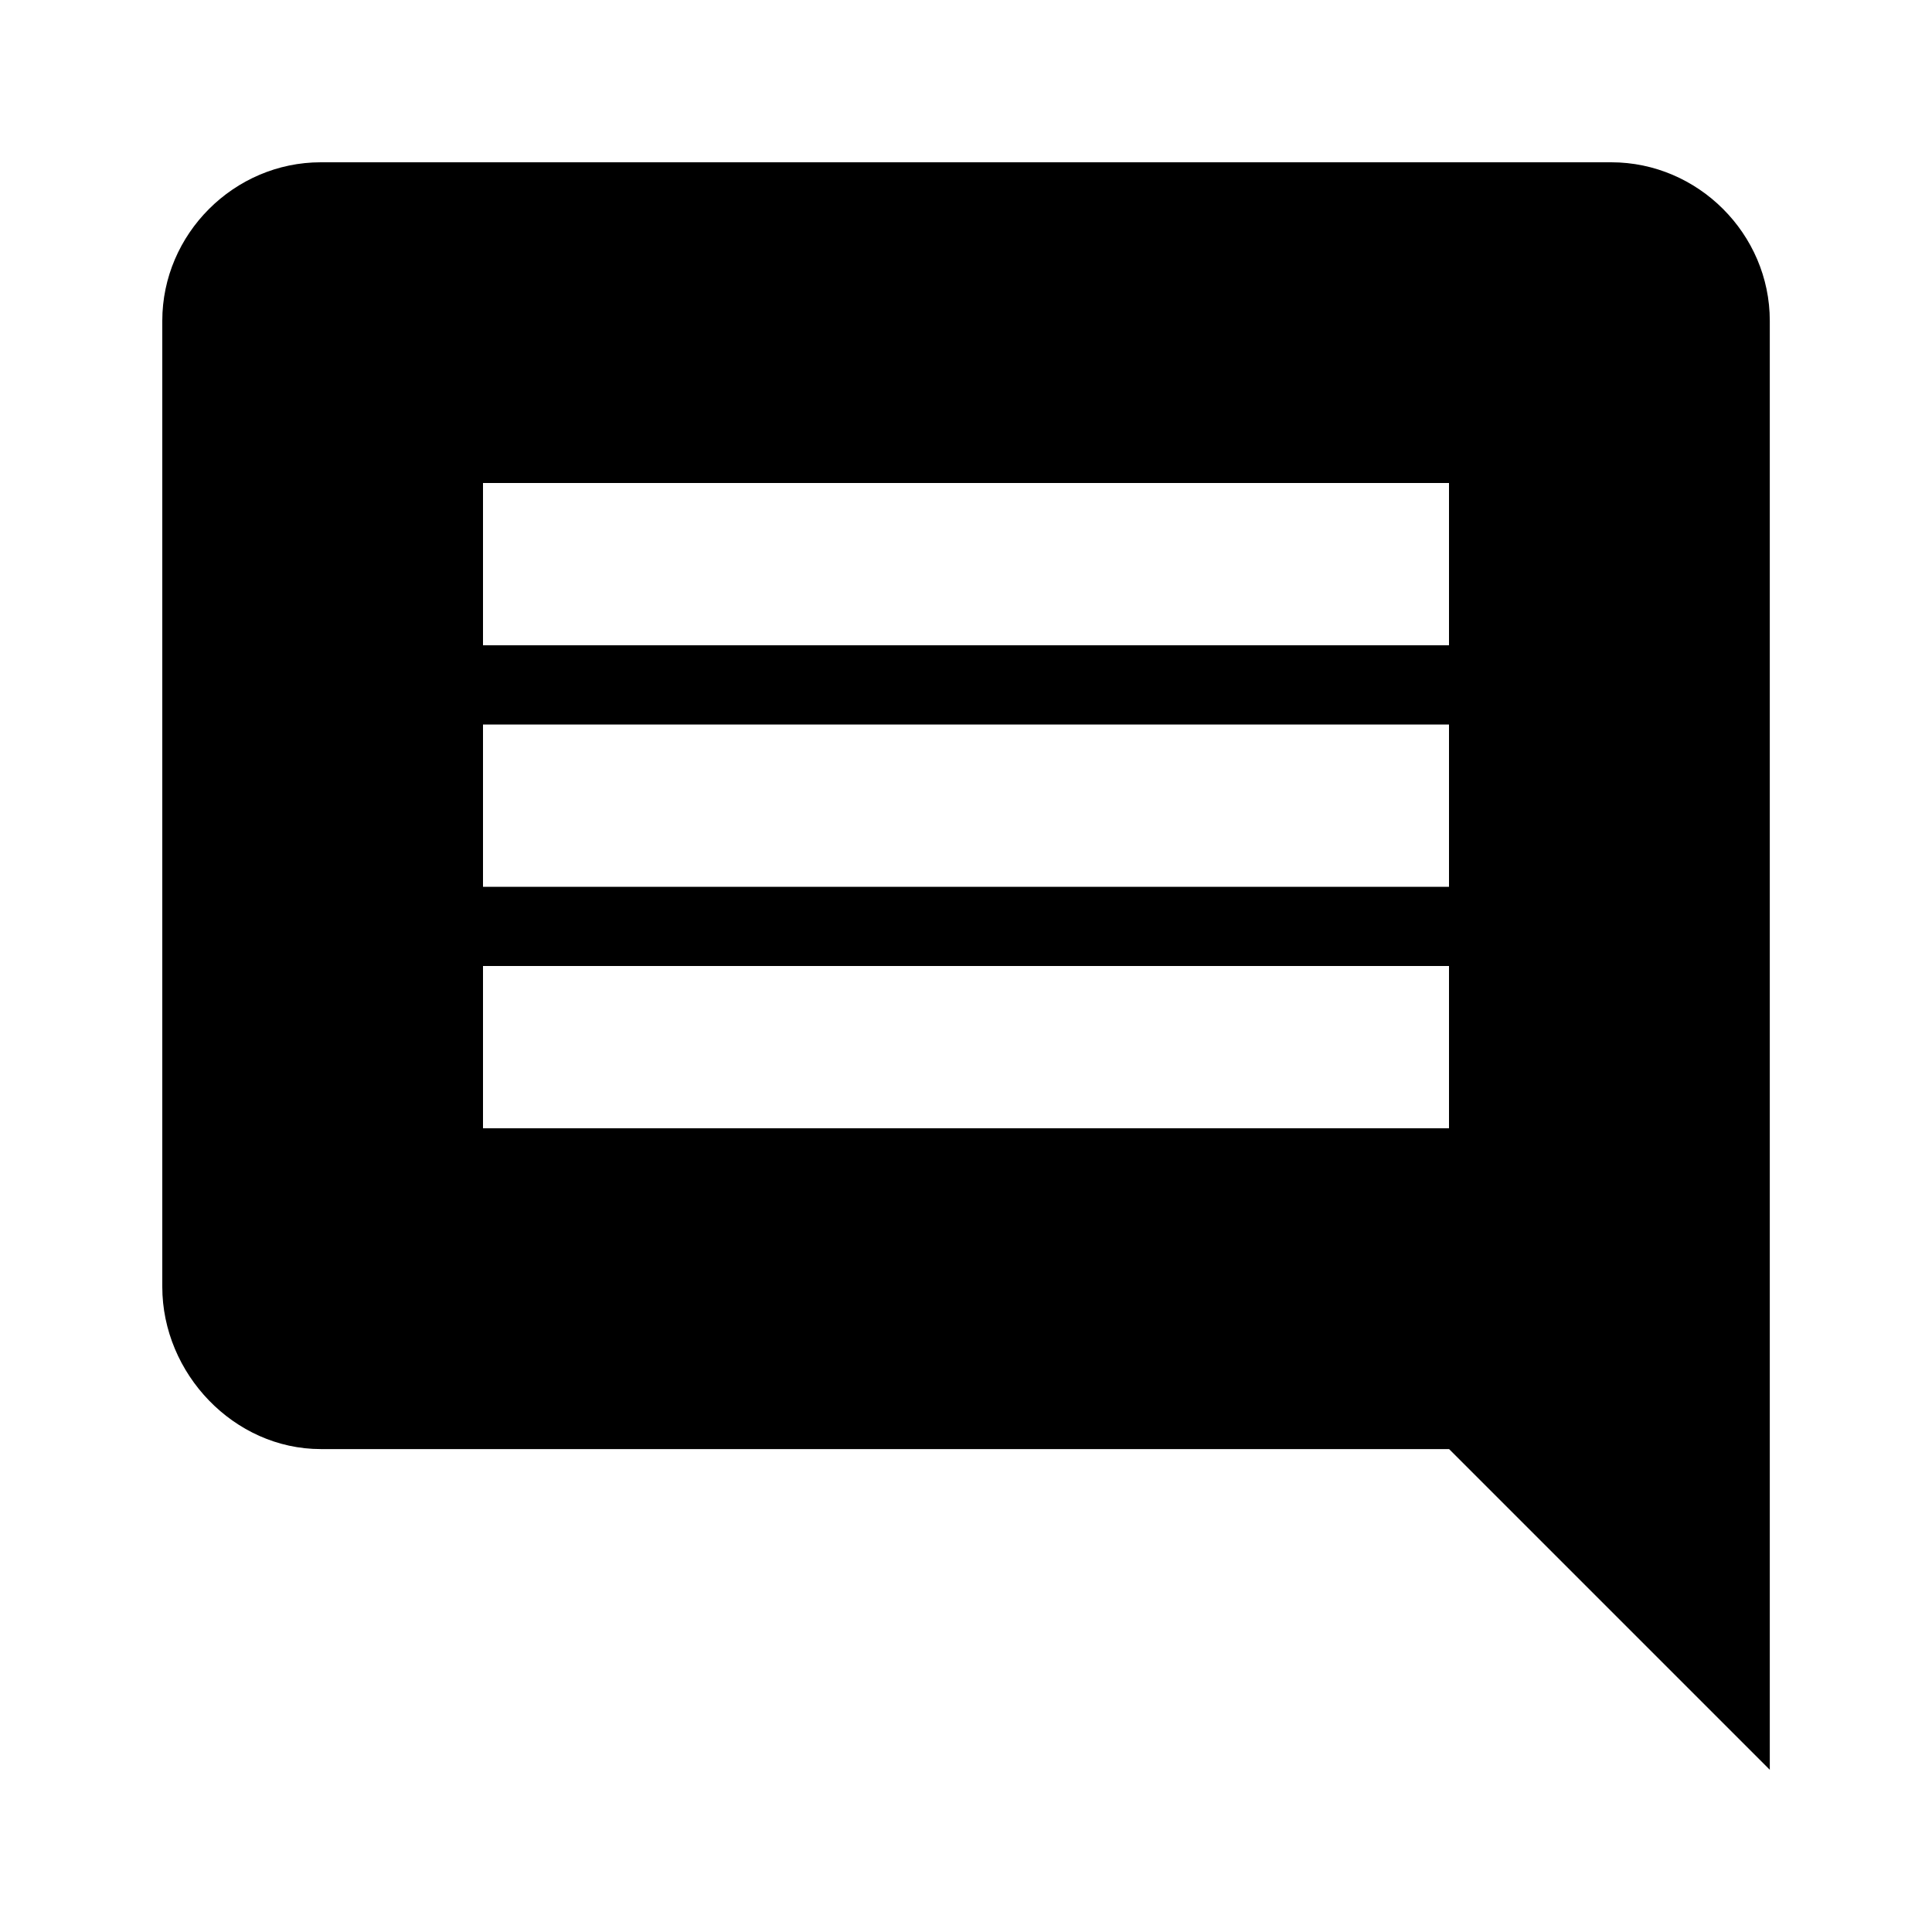
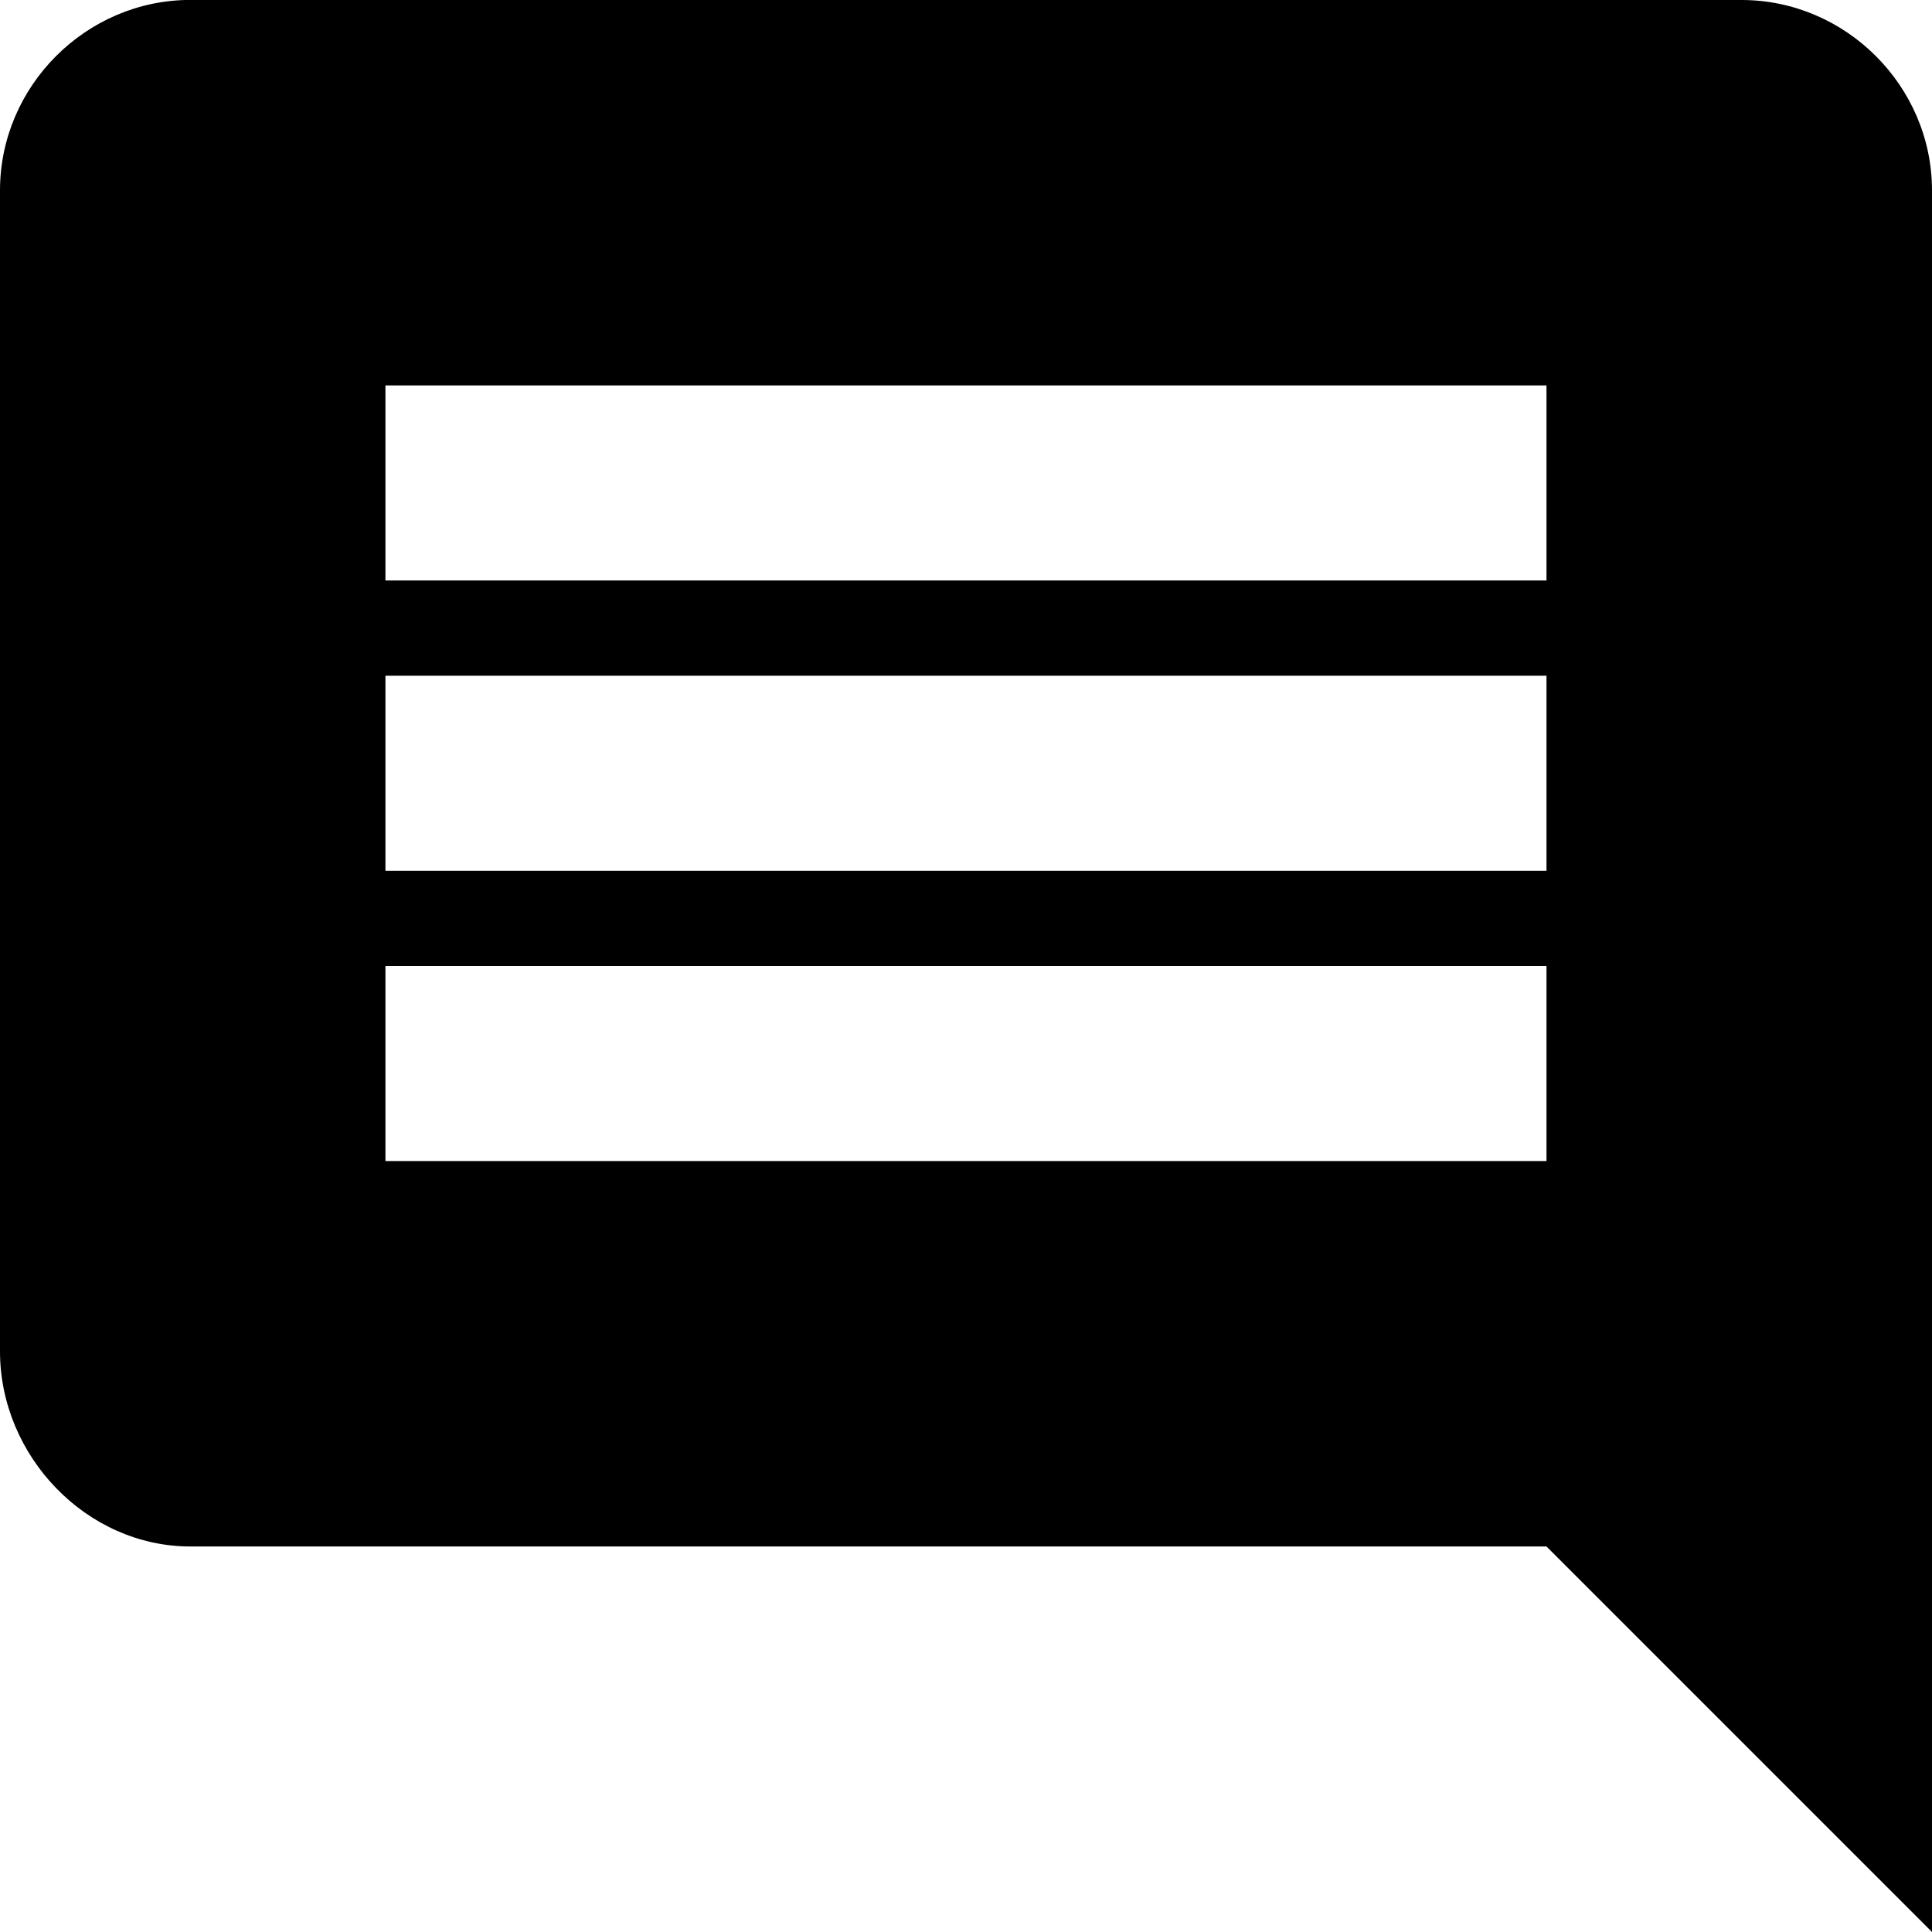
<svg xmlns="http://www.w3.org/2000/svg" version="1.1" width="24" height="24" viewBox="0 0 24 24">
-   <path d="M18 8.016v-2.016h-12v2.016h12zM18 11.016v-2.016h-12v2.016h12zM18 14.016v-2.016h-12v2.016h12zM20.016 2.016c1.078 0 1.969 0.891 1.969 1.969v18l-3.984-3.984h-14.016c-1.078 0-1.969-0.938-1.969-2.016v-12c0-1.078 0.891-1.969 1.969-1.969h16.031z" />
+   <path d="M19.211 7.211v-2.423h-14.423v2.423h14.423zM19.211 10.817v-2.423h-14.423v2.423h14.423zM19.211 14.423v-2.423h-14.423v2.423h14.423zM21.634 0c1.296 0 2.366 1.070 2.366 2.366v21.634l-4.789-4.789h-16.845c-1.296 0-2.366-1.127-2.366-2.423v-14.423c0-1.296 1.070-2.366 2.366-2.366h19.268z" />
</svg>
